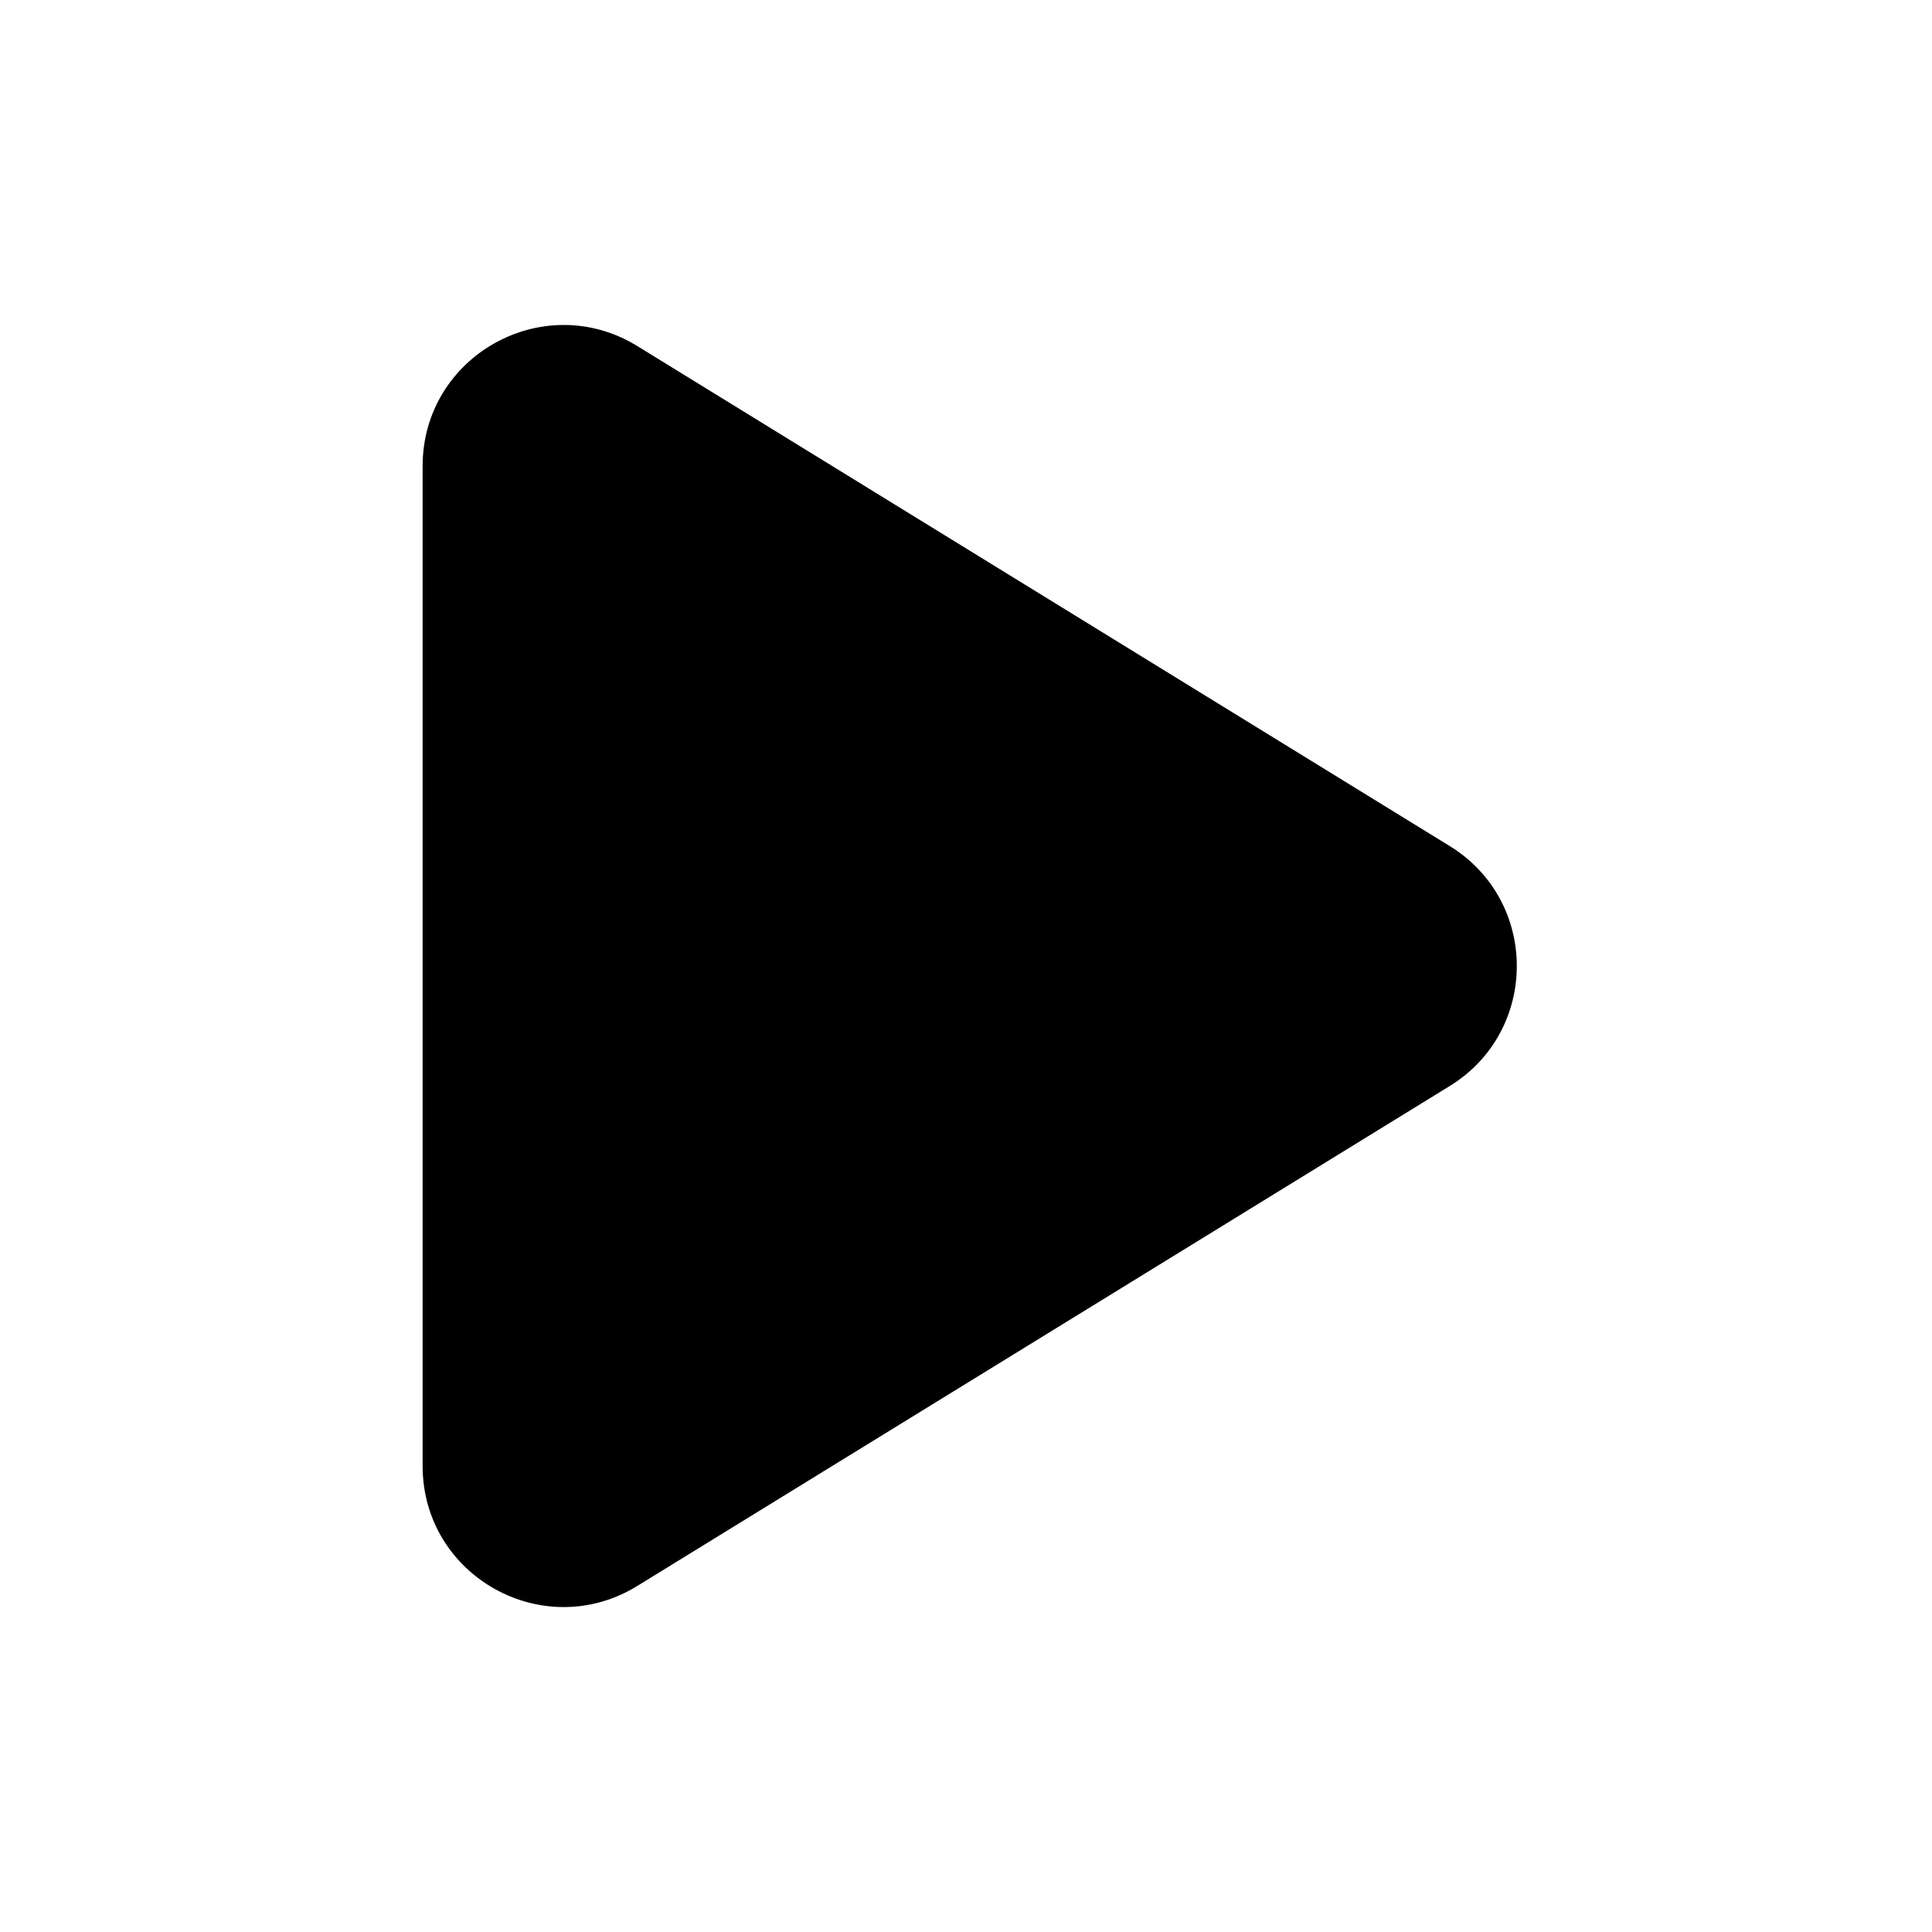
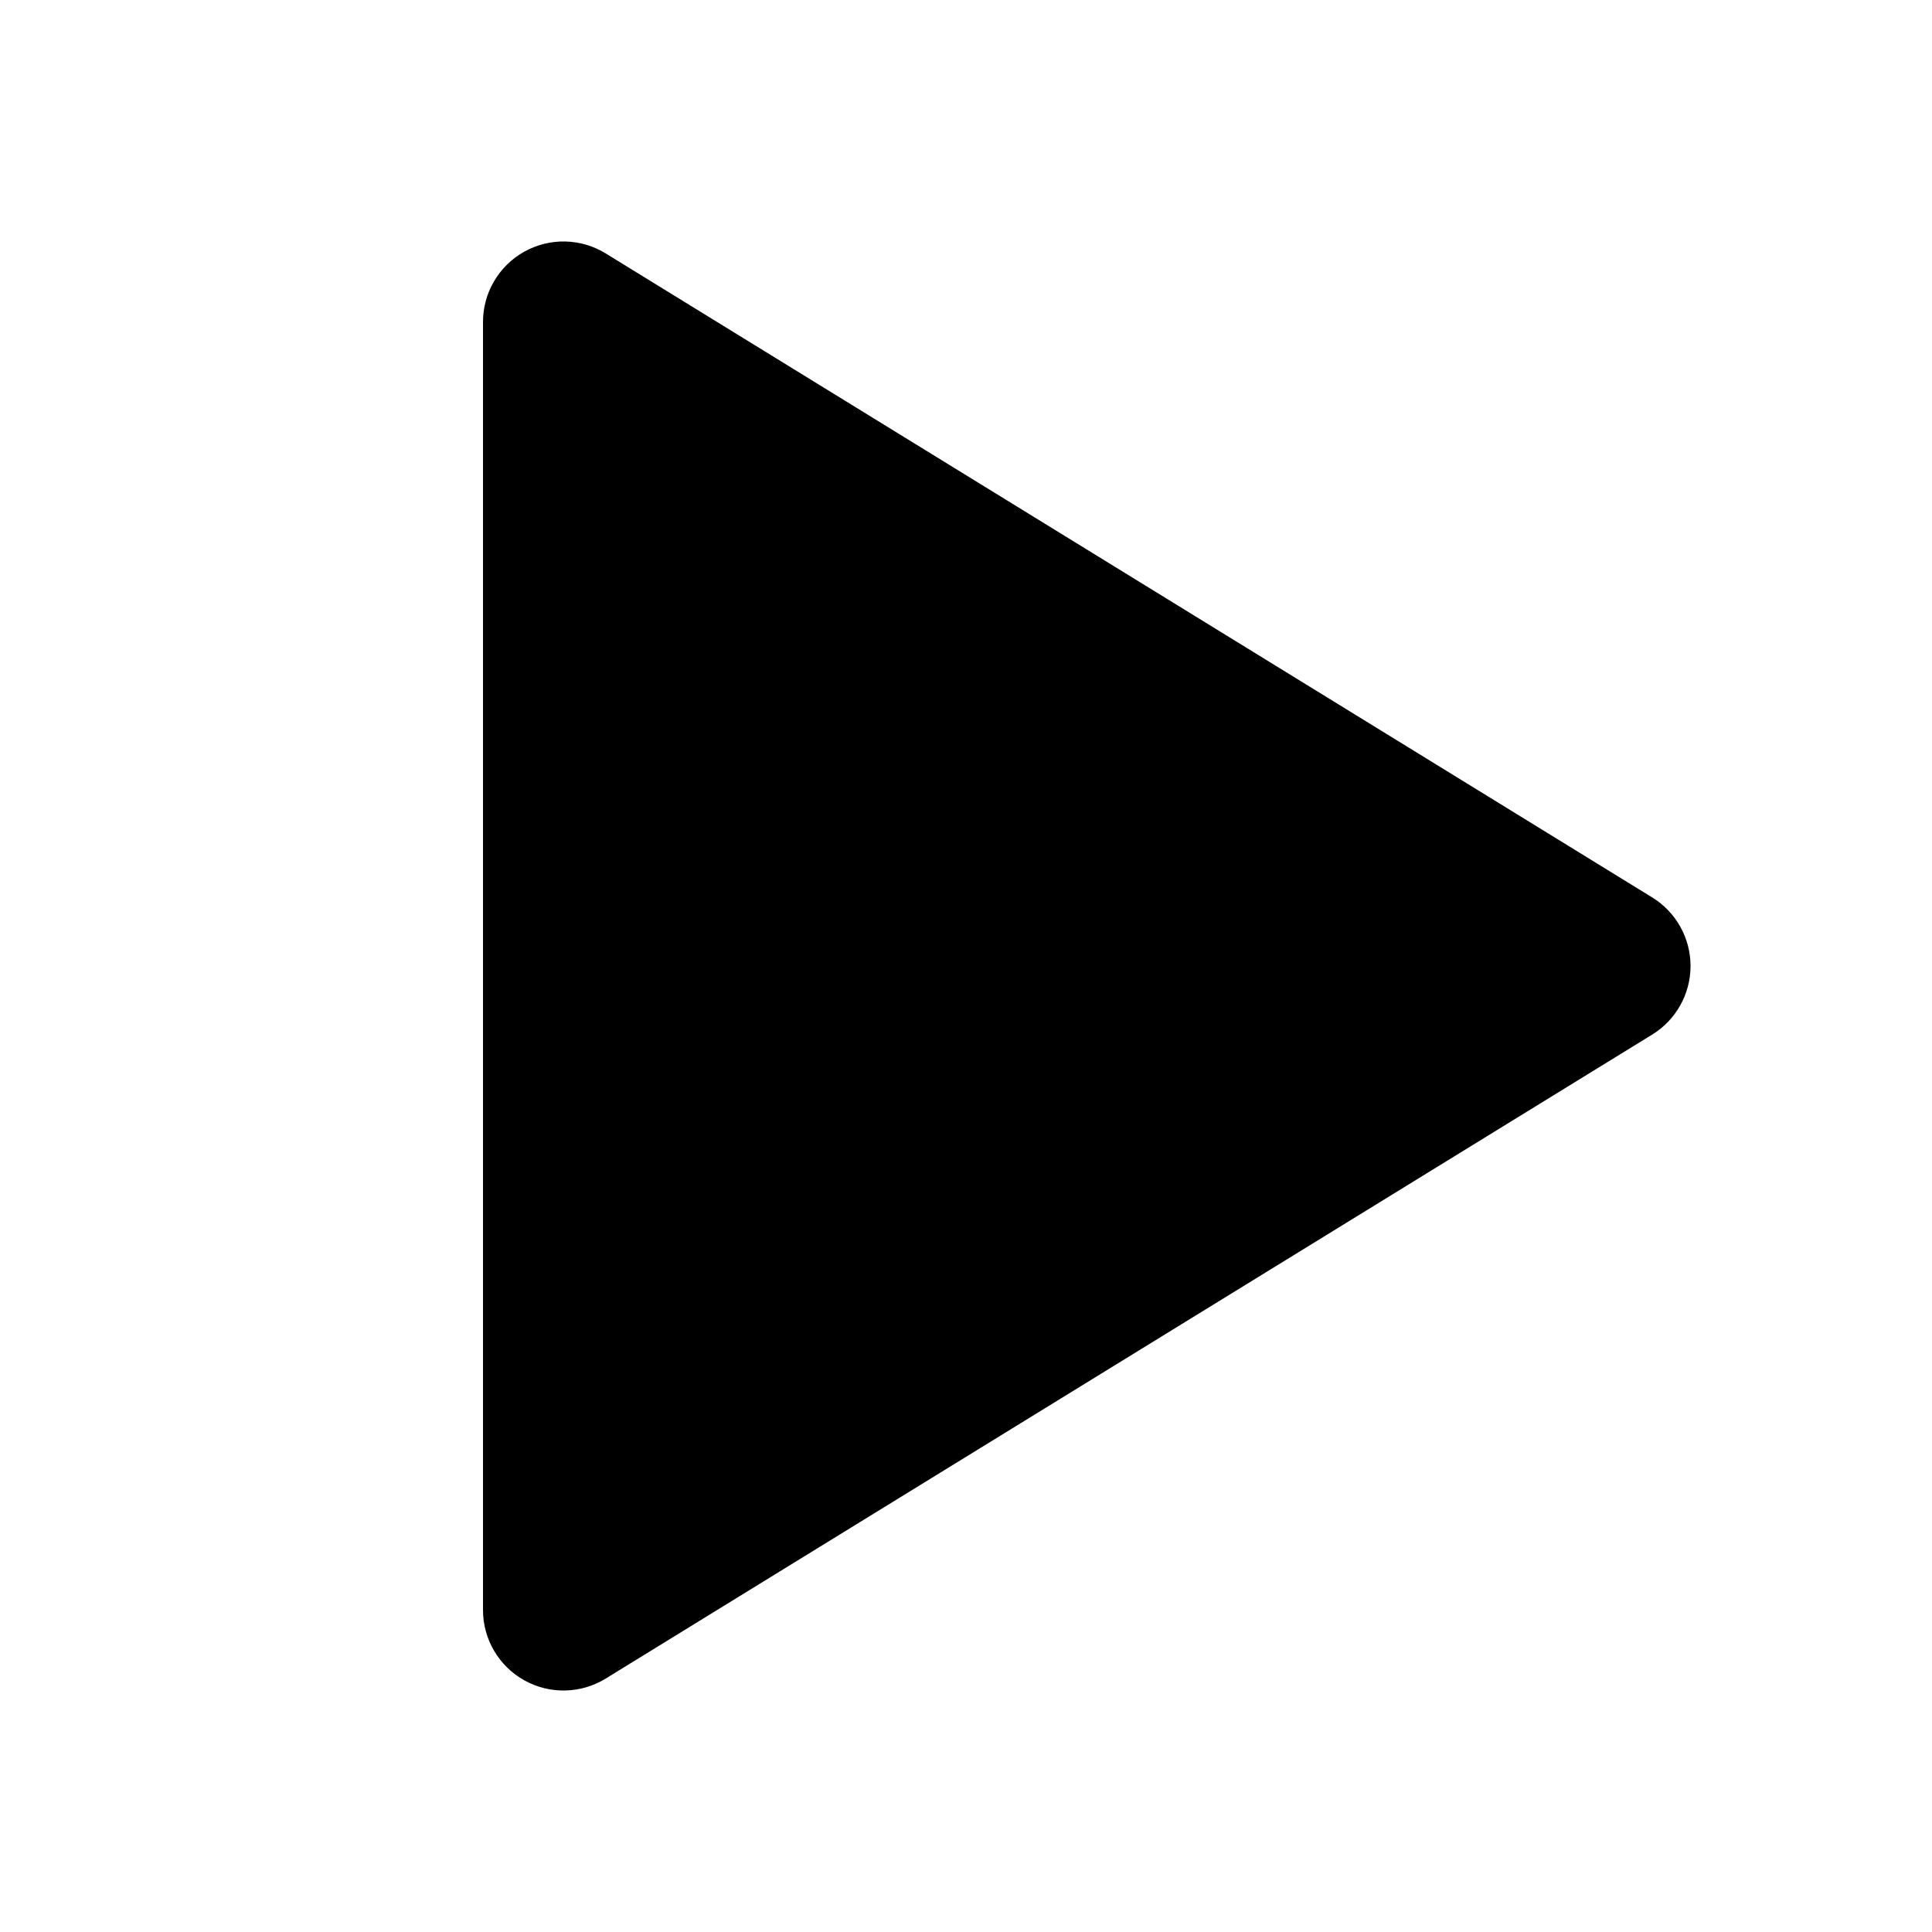
- <svg xmlns="http://www.w3.org/2000/svg" width="128" height="128" viewBox="0 0 24 24" fill="none">
-   <path fill-rule="evenodd" clip-rule="evenodd" d="M5.25 5.79C5.25 4.421 6.751 3.582 7.917 4.299L18.009 10.51C19.12 11.193 19.12 12.807 18.009 13.491L7.917 19.701C6.751 20.419 5.25 19.58 5.25 18.211V5.79Z" fill="#000000" />
+ <svg xmlns="http://www.w3.org/2000/svg" width="24" height="24" viewBox="0 0 24 24" fill="currentColor" class="icon icon-tabler icons-tabler-filled icon-tabler-player-play">
+   <path stroke="none" d="M0 0h24v24H0z" fill="none" />
+   <path d="M6 4v16a1 1 0 0 0 1.524 .852l13 -8a1 1 0 0 0 0 -1.704l-13 -8a1 1 0 0 0 -1.524 .852z" />
</svg>
